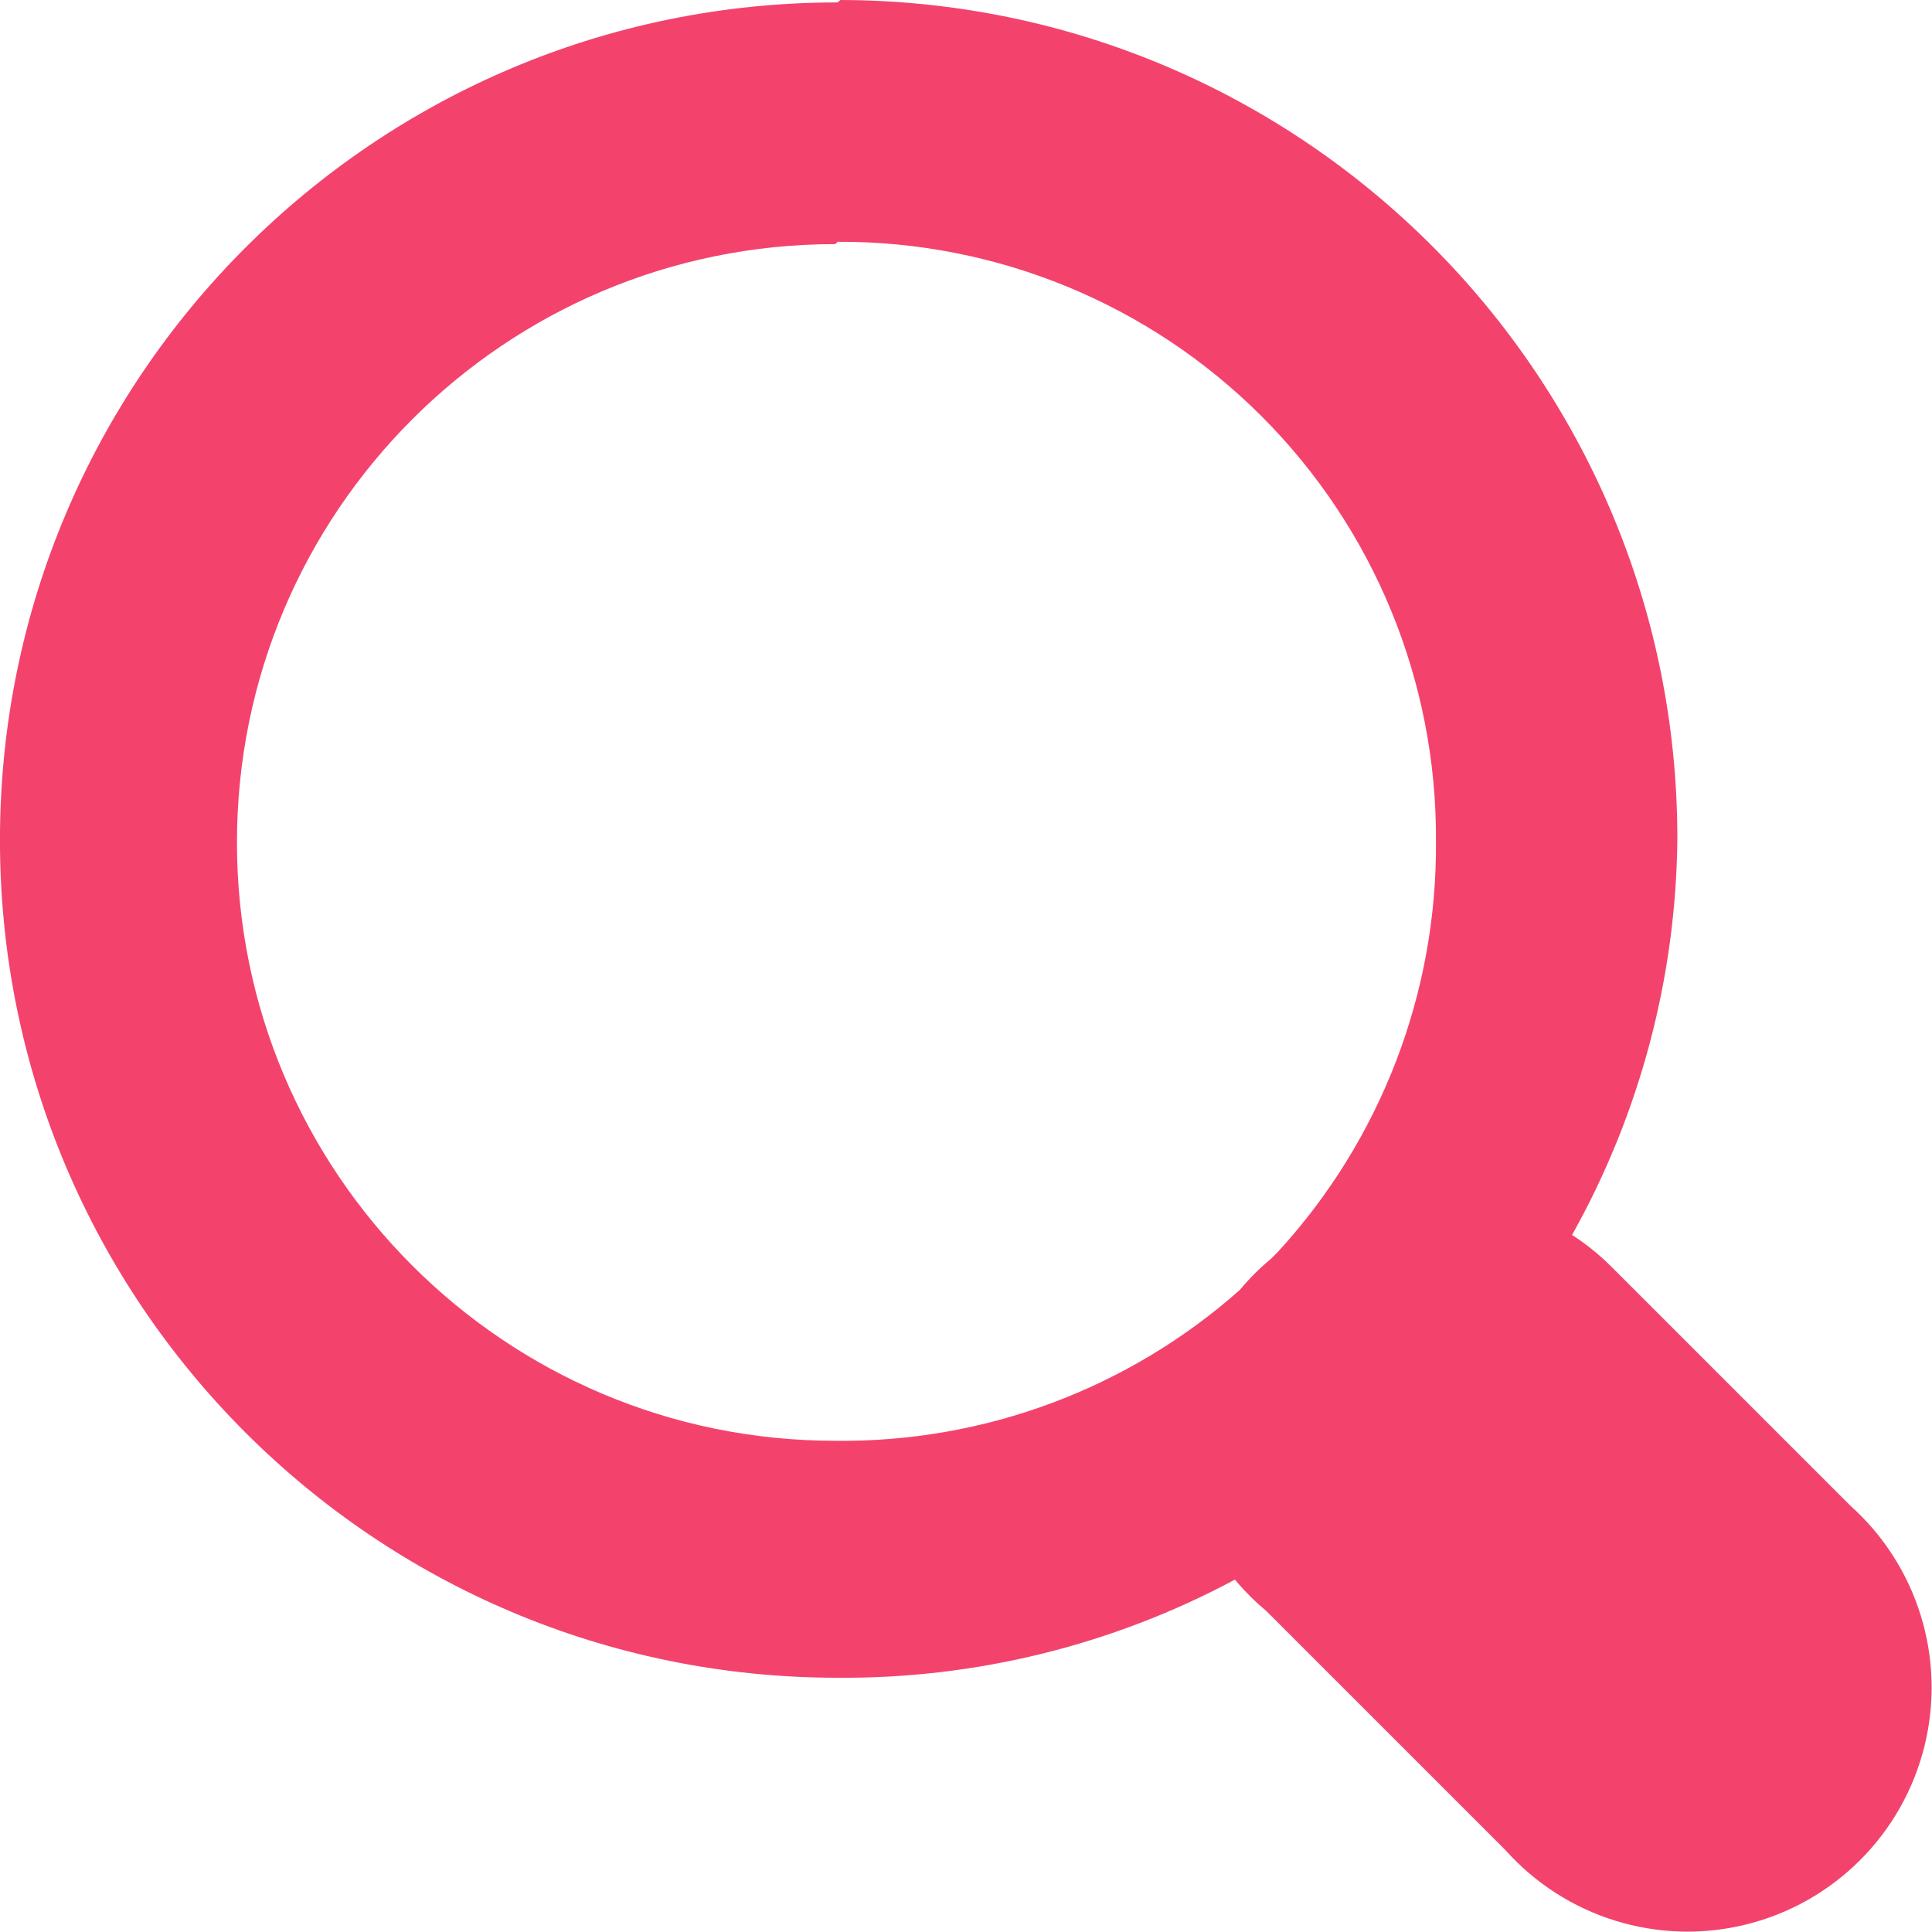
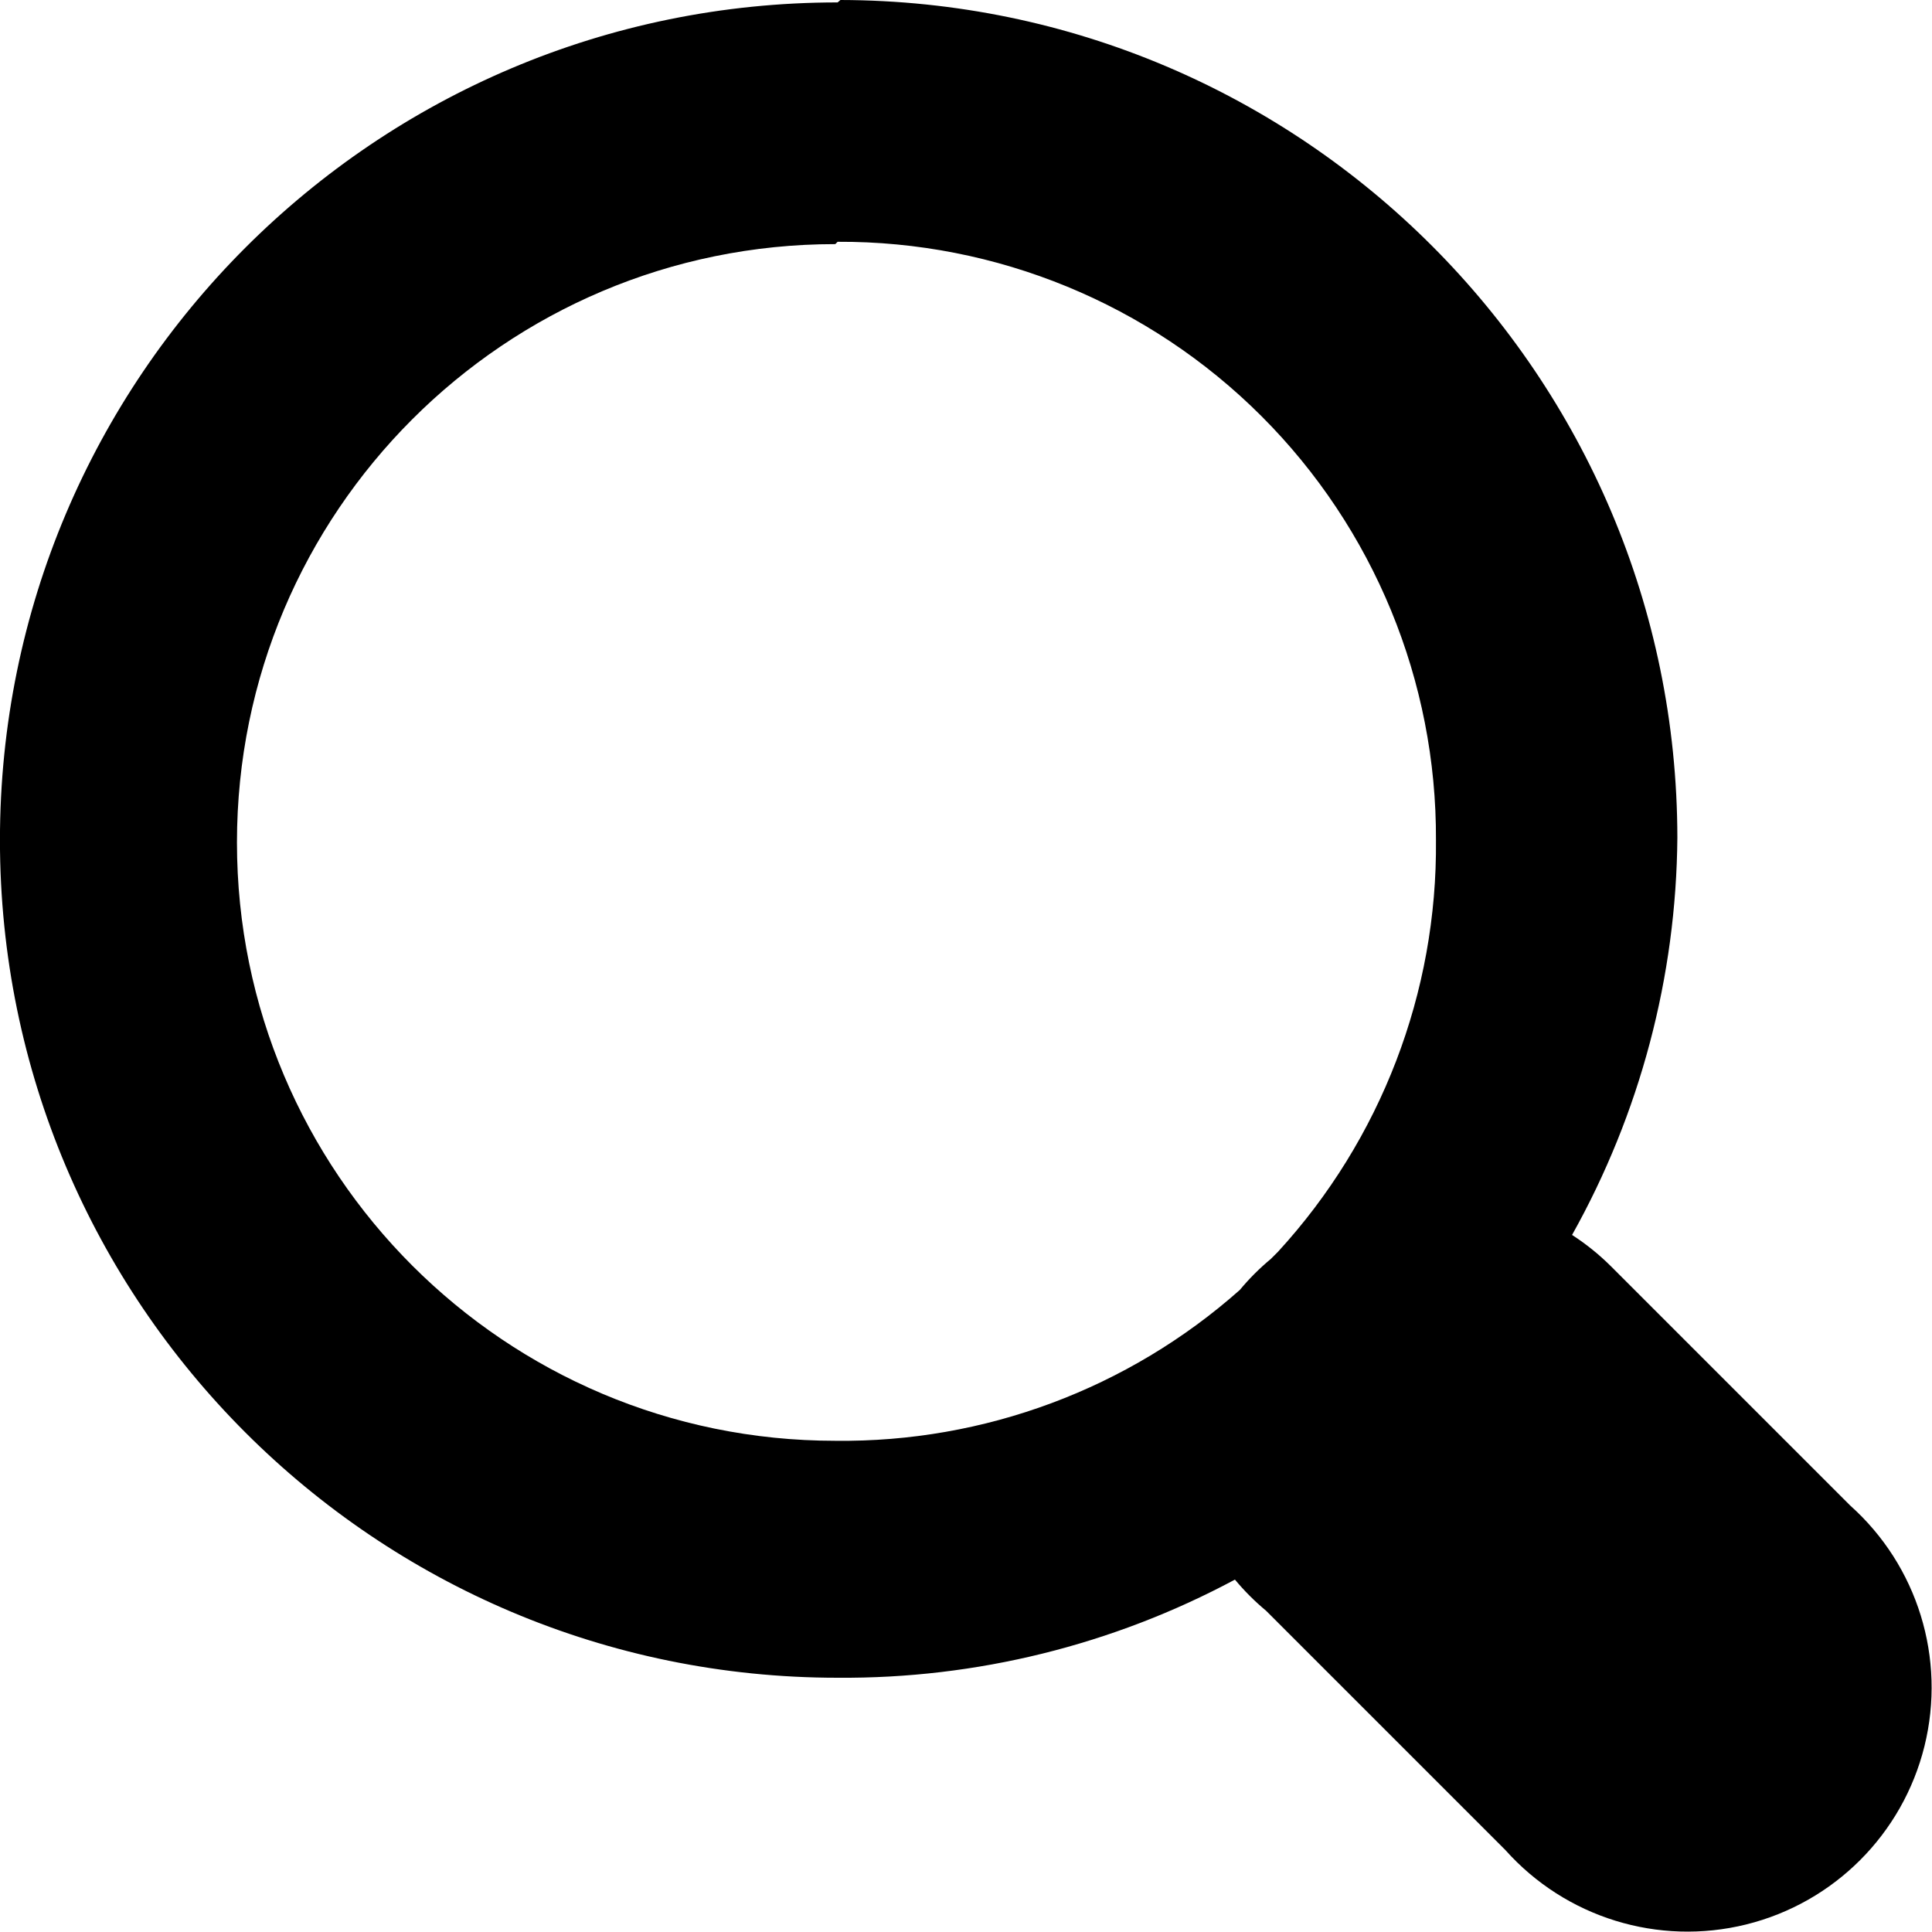
<svg xmlns="http://www.w3.org/2000/svg" viewBox="0 0 20 20">
-   <path d="M8.671.025a8.671 8.671 0 100 17.343 8.571 8.571 0 004.113-1.016 2.478 2.478 0 00.322.322l2.478 2.478a2.527 2.527 0 103.568-3.568l-2.478-2.478a2.478 2.478 0 00-.4-.322 8.555 8.555 0 001.09-4.113A8.681 8.681 0 008.7 0zm0 2.478a6.165 6.165 0 016.194 6.194 6.213 6.213 0 01-1.635 4.261l-.074.074a2.478 2.478 0 00-.322.322 6.2 6.2 0 01-4.187 1.561 6.194 6.194 0 110-12.388z" fill="#f3436c" />
+   <path d="M8.671.025a8.671 8.671 0 100 17.343 8.571 8.571 0 004.113-1.016 2.478 2.478 0 00.322.322l2.478 2.478a2.527 2.527 0 103.568-3.568l-2.478-2.478a2.478 2.478 0 00-.4-.322 8.555 8.555 0 001.09-4.113A8.681 8.681 0 008.7 0zm0 2.478a6.165 6.165 0 016.194 6.194 6.213 6.213 0 01-1.635 4.261l-.074.074a2.478 2.478 0 00-.322.322 6.2 6.2 0 01-4.187 1.561 6.194 6.194 0 110-12.388z" />
</svg>
